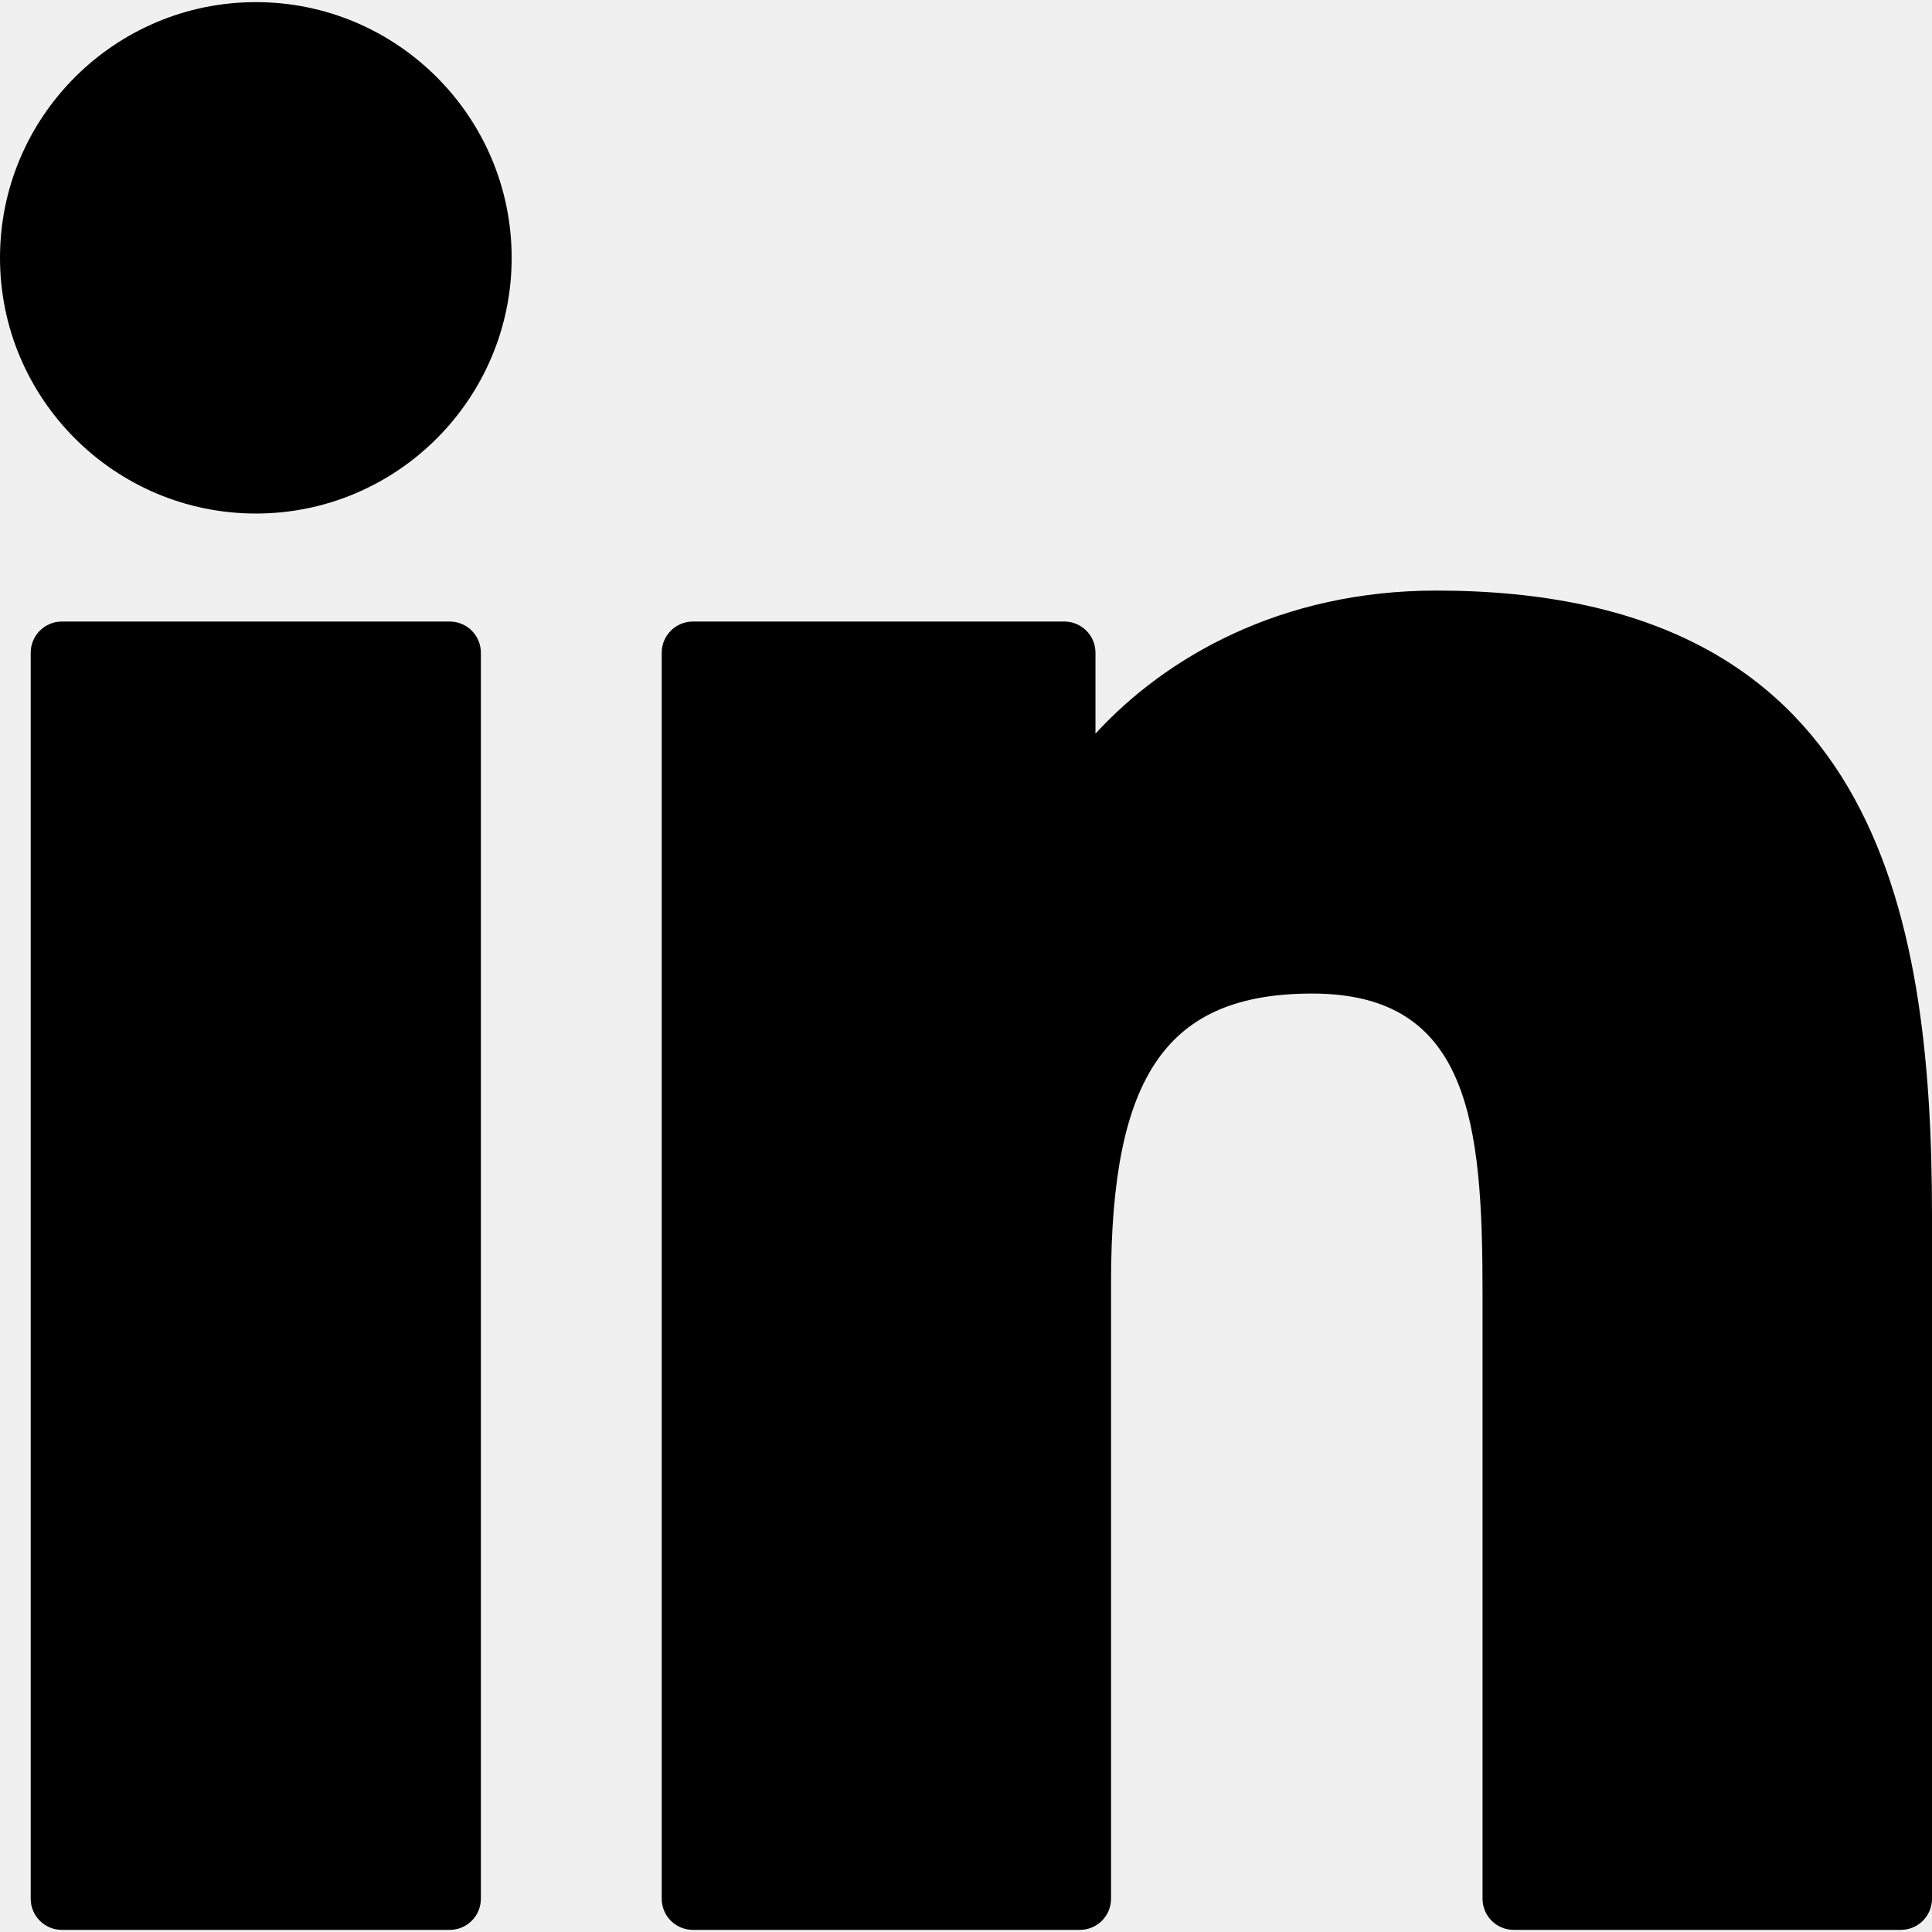
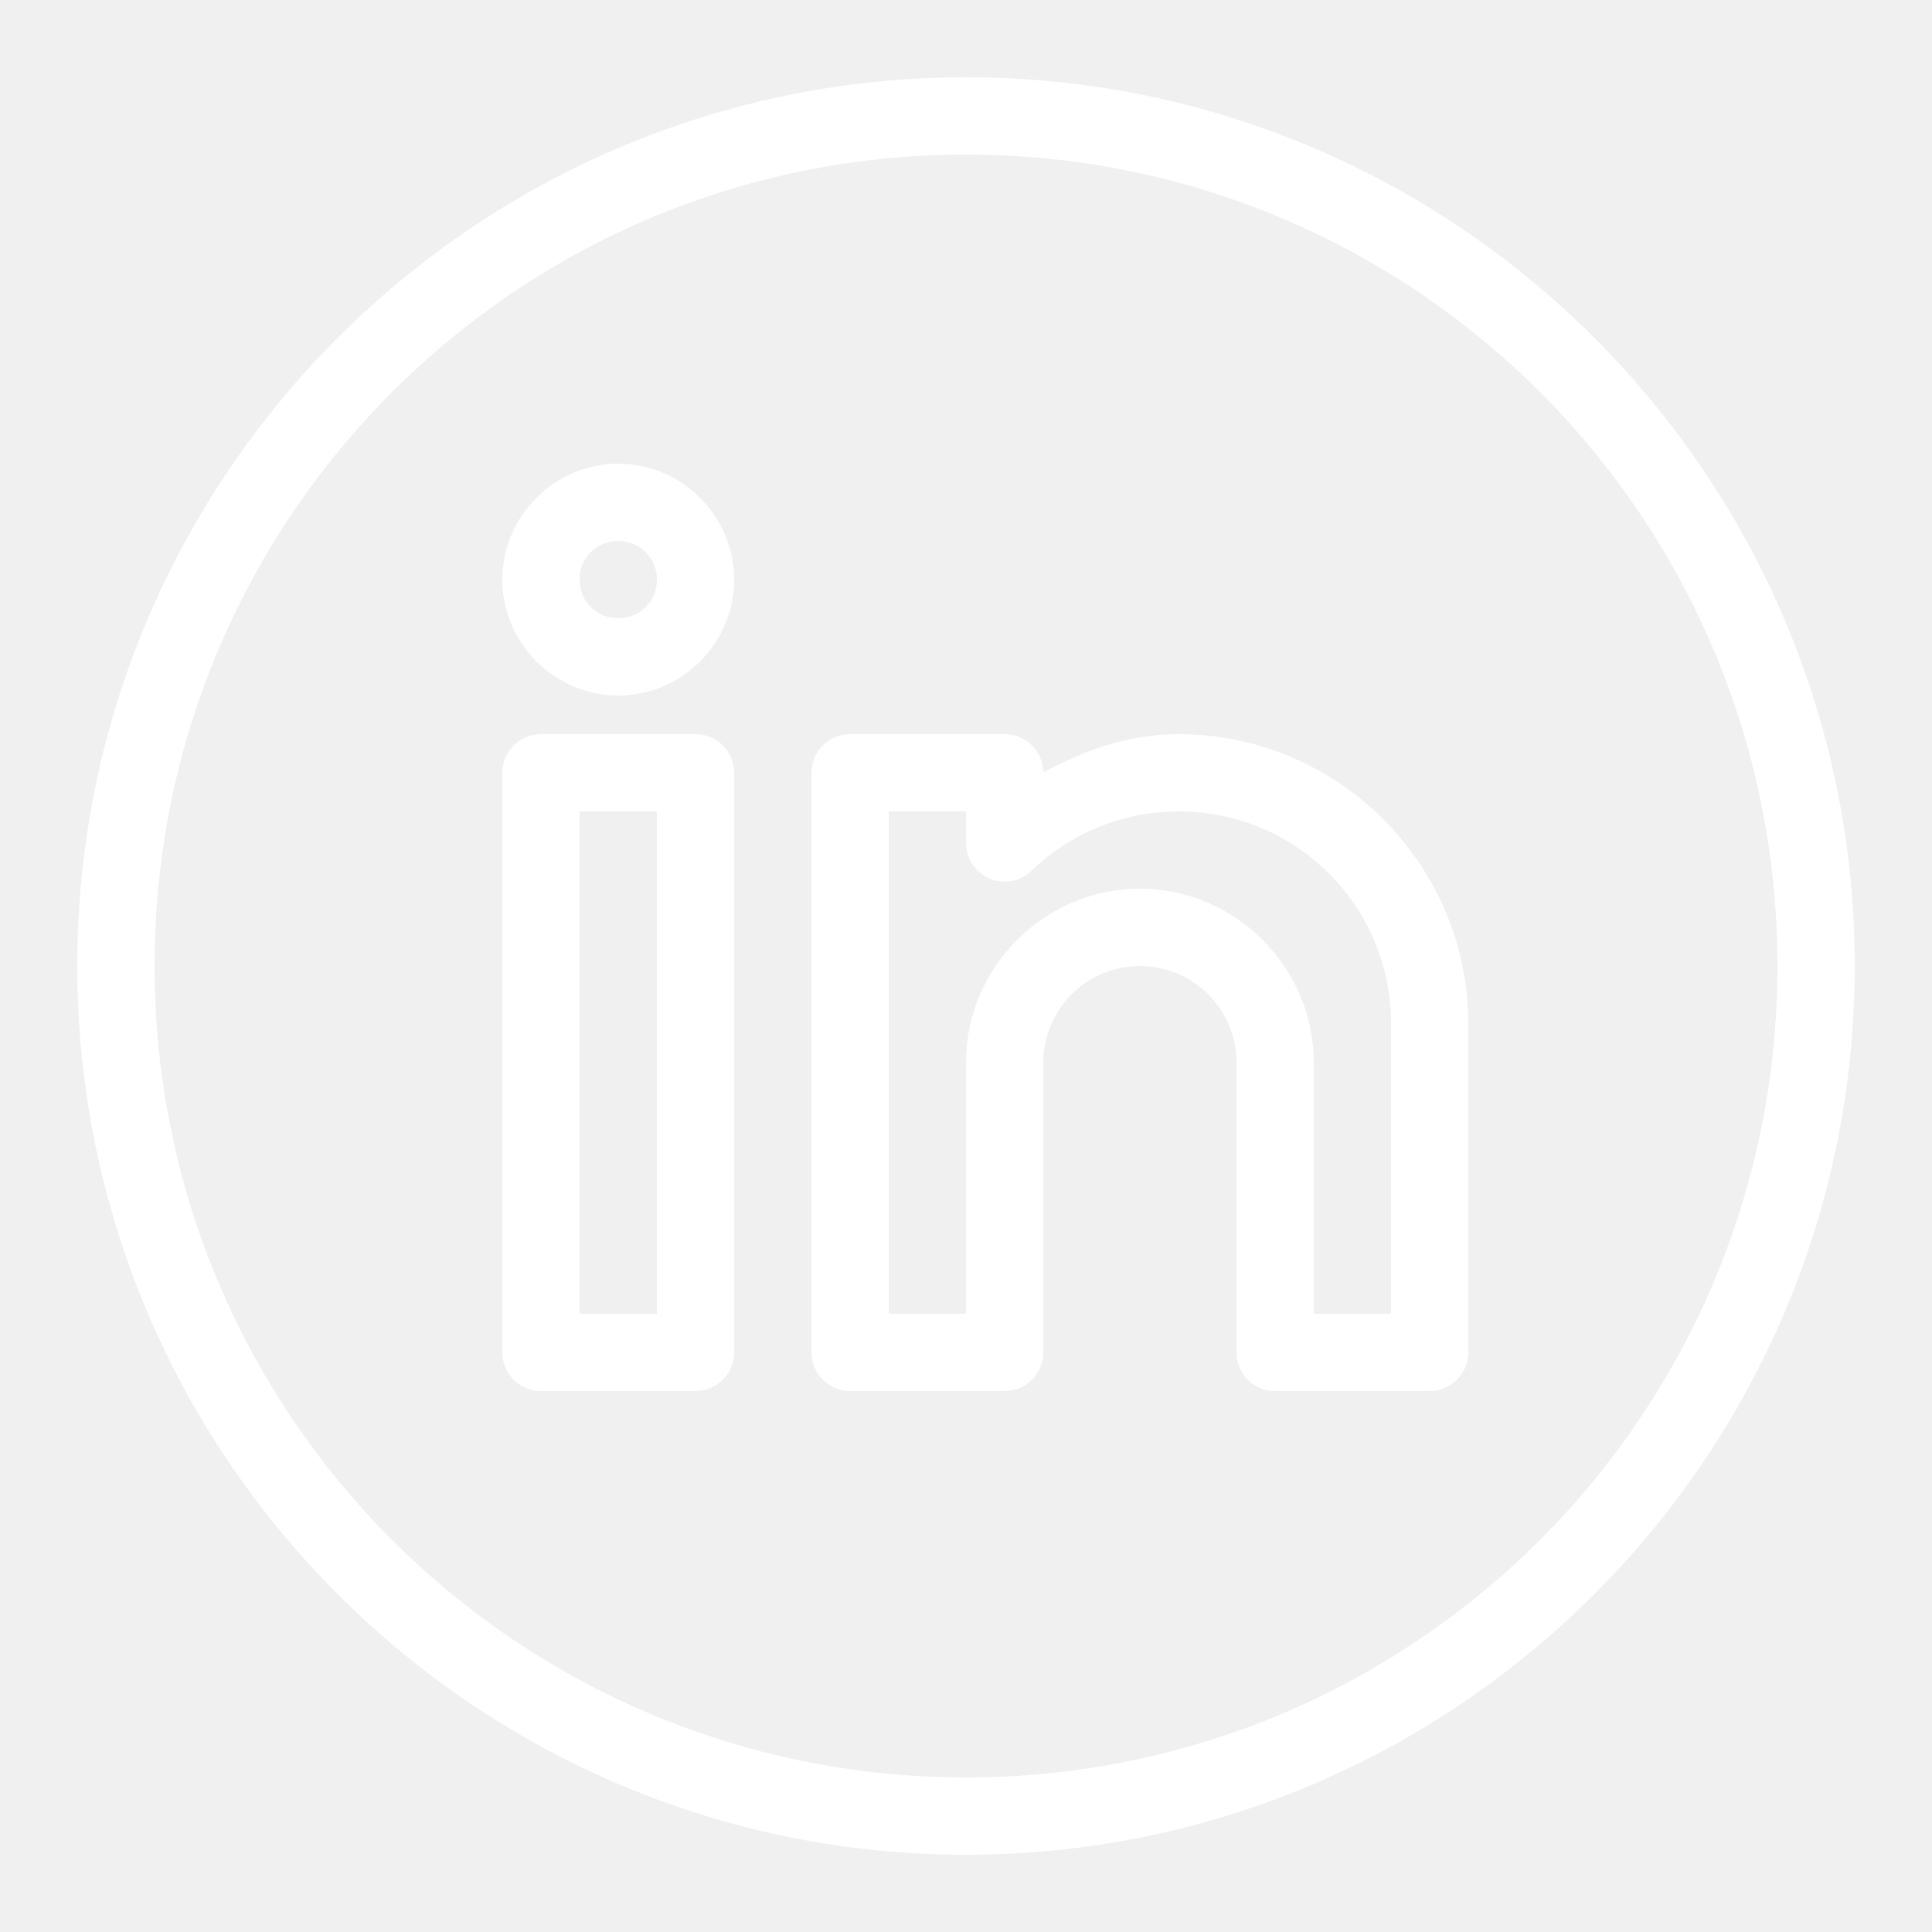
- <svg xmlns="http://www.w3.org/2000/svg" version="1.1" id="Layer_1" x="0px" y="0px" viewBox="0 0 310 310" style="enable-background:new 0 0 310 310;" xml:space="preserve">
-   <g id="XMLID_801_">
-     <path id="XMLID_802_" d="M72.16,99.73H9.927c-2.762,0-5,2.239-5,5v199.928c0,2.762,2.238,5,5,5H72.16c2.762,0,5-2.238,5-5V104.73   C77.16,101.969,74.922,99.73,72.16,99.73z" />
-     <path id="XMLID_803_" d="M41.066,0.341C18.422,0.341,0,18.743,0,41.362C0,63.991,18.422,82.4,41.066,82.4   c22.626,0,41.033-18.41,41.033-41.038C82.1,18.743,63.692,0.341,41.066,0.341z" />
-     <path id="XMLID_804_" d="M230.454,94.761c-24.995,0-43.472,10.745-54.679,22.954V104.73c0-2.761-2.238-5-5-5h-59.599   c-2.762,0-5,2.239-5,5v199.928c0,2.762,2.238,5,5,5h62.097c2.762,0,5-2.238,5-5v-98.918c0-33.333,9.054-46.319,32.29-46.319   c25.306,0,27.317,20.818,27.317,48.034v97.204c0,2.762,2.238,5,5,5H305c2.762,0,5-2.238,5-5V194.995   C310,145.43,300.549,94.761,230.454,94.761z" />
-   </g>
+ <svg xmlns="http://www.w3.org/2000/svg" viewBox="0 0 50 50" width="50px" height="50px">
+   <path fill="#ffffff" d="M 25 2 C 12.309 2 2 12.309 2 25 C 2 37.691 12.309 48 25 48 C 37.691 48 48 37.691 48 25 C 48 12.309 37.691 2 25 2 z M 25 4 C 36.61 4 46 13.39 46 25 C 46 36.61 36.61 46 25 46 C 13.39 46 4 36.61 4 25 C 4 13.39 13.39 4 25 4 z M 16 12 C 14.355 12 13 13.355 13 15 C 13 16.645 14.355 18 16 18 C 17.645 18 19 16.645 19 15 C 19 13.355 17.645 12 16 12 z M 16 14 C 16.564 14 17 14.436 17 15 C 17 15.564 16.564 16 16 16 C 15.436 16 15 15.564 15 15 C 15 14.436 15.436 14 16 14 z M 14 19 A 1 1 0 0 0 13 20 L 13 35 A 1 1 0 0 0 14 36 L 18 36 A 1 1 0 0 0 19 35 L 19 20 A 1 1 0 0 0 18 19 L 14 19 z M 22 19 A 1 1 0 0 0 21 20 L 21 35 A 1 1 0 0 0 22 36 L 26 36 A 1 1 0 0 0 27 35 L 27 27.5 C 27 26.12 28.12 25 29.5 25 C 30.88 25 32 26.12 32 27.5 L 32 30 L 32 35 A 1 1 0 0 0 33 36 L 37 36 A 1 1 0 0 0 38 35 L 38 26.5 C 38 22.37 34.63 19 30.5 19 C 29.214 19 28.06 19.416 27 19.99 A 1 1 0 0 0 26 19 L 22 19 z M 15 21 L 17 21 L 17 34 L 15 34 L 15 21 z M 23 21 L 25 21 L 25 21.816 A 1 1 0 0 0 26.693 22.537 C 27.684 21.585 29.017 21 30.5 21 C 33.55 21 36 23.45 36 26.5 L 36 34 L 34 34 L 34 30 L 34 27.5 C 34 25.03 31.97 23 29.5 23 C 27.03 23 25 25.03 25 27.5 L 25 34 L 23 34 L 23 21 z" />
</svg>
